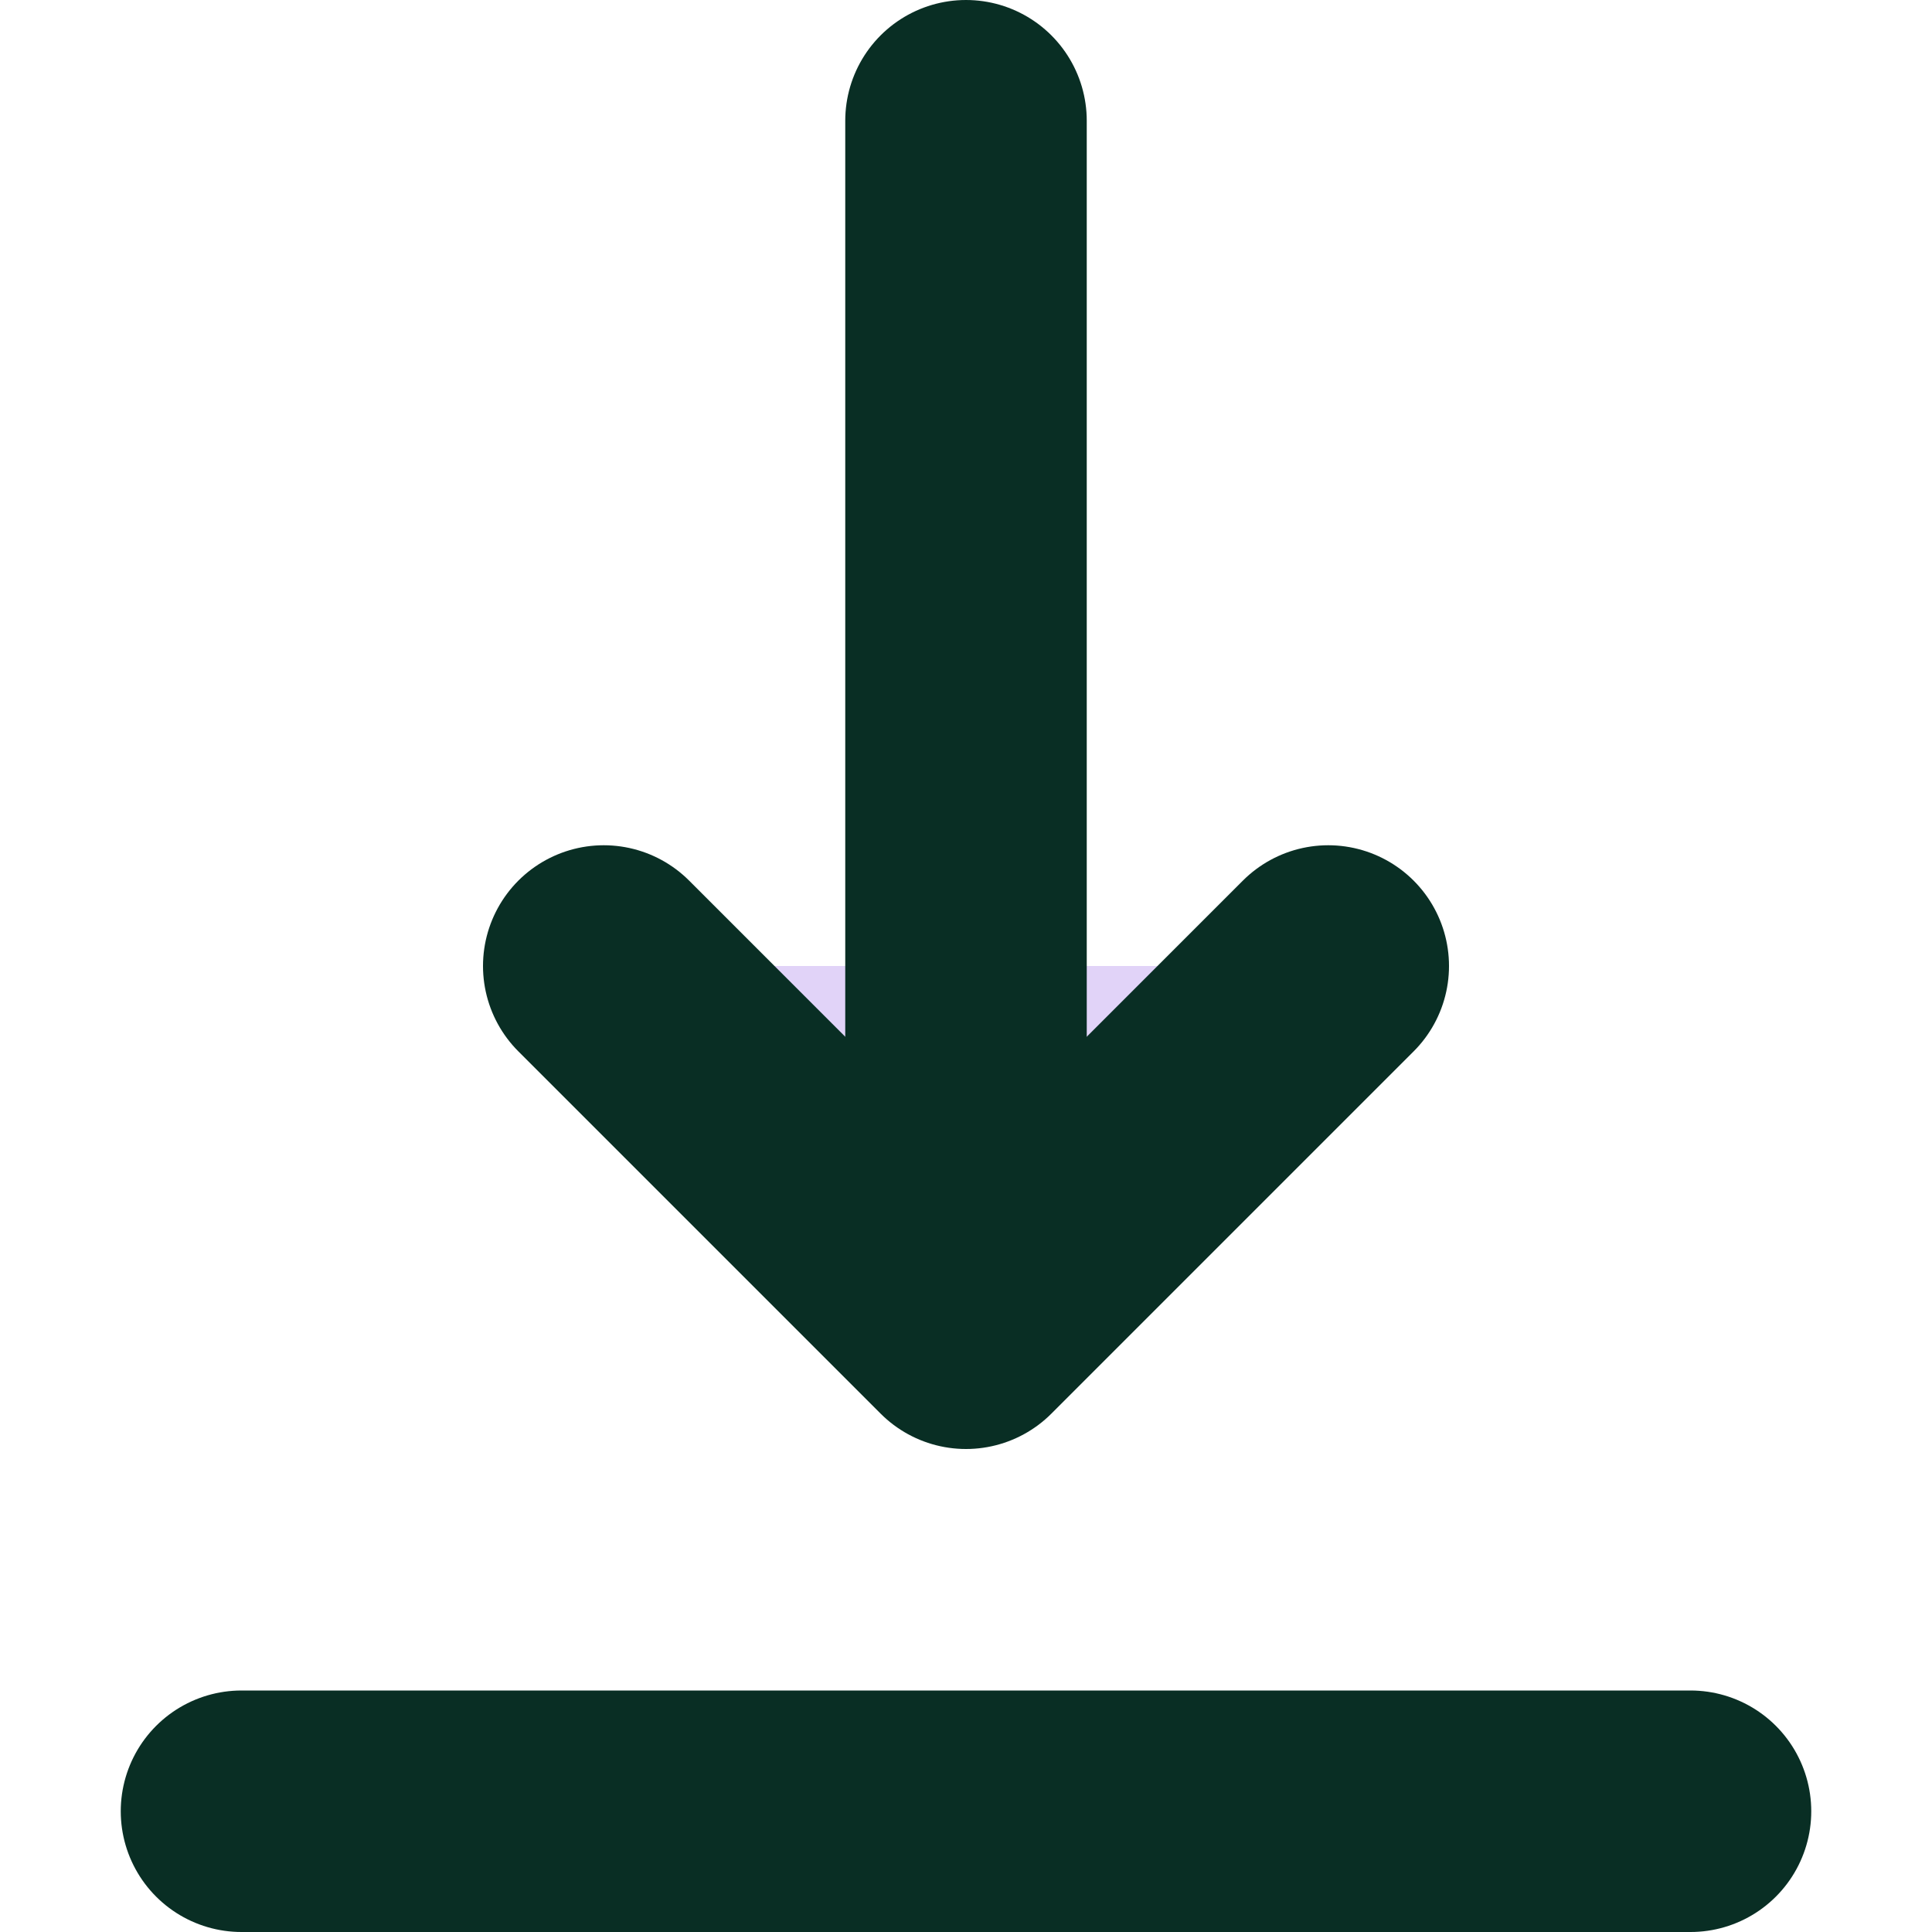
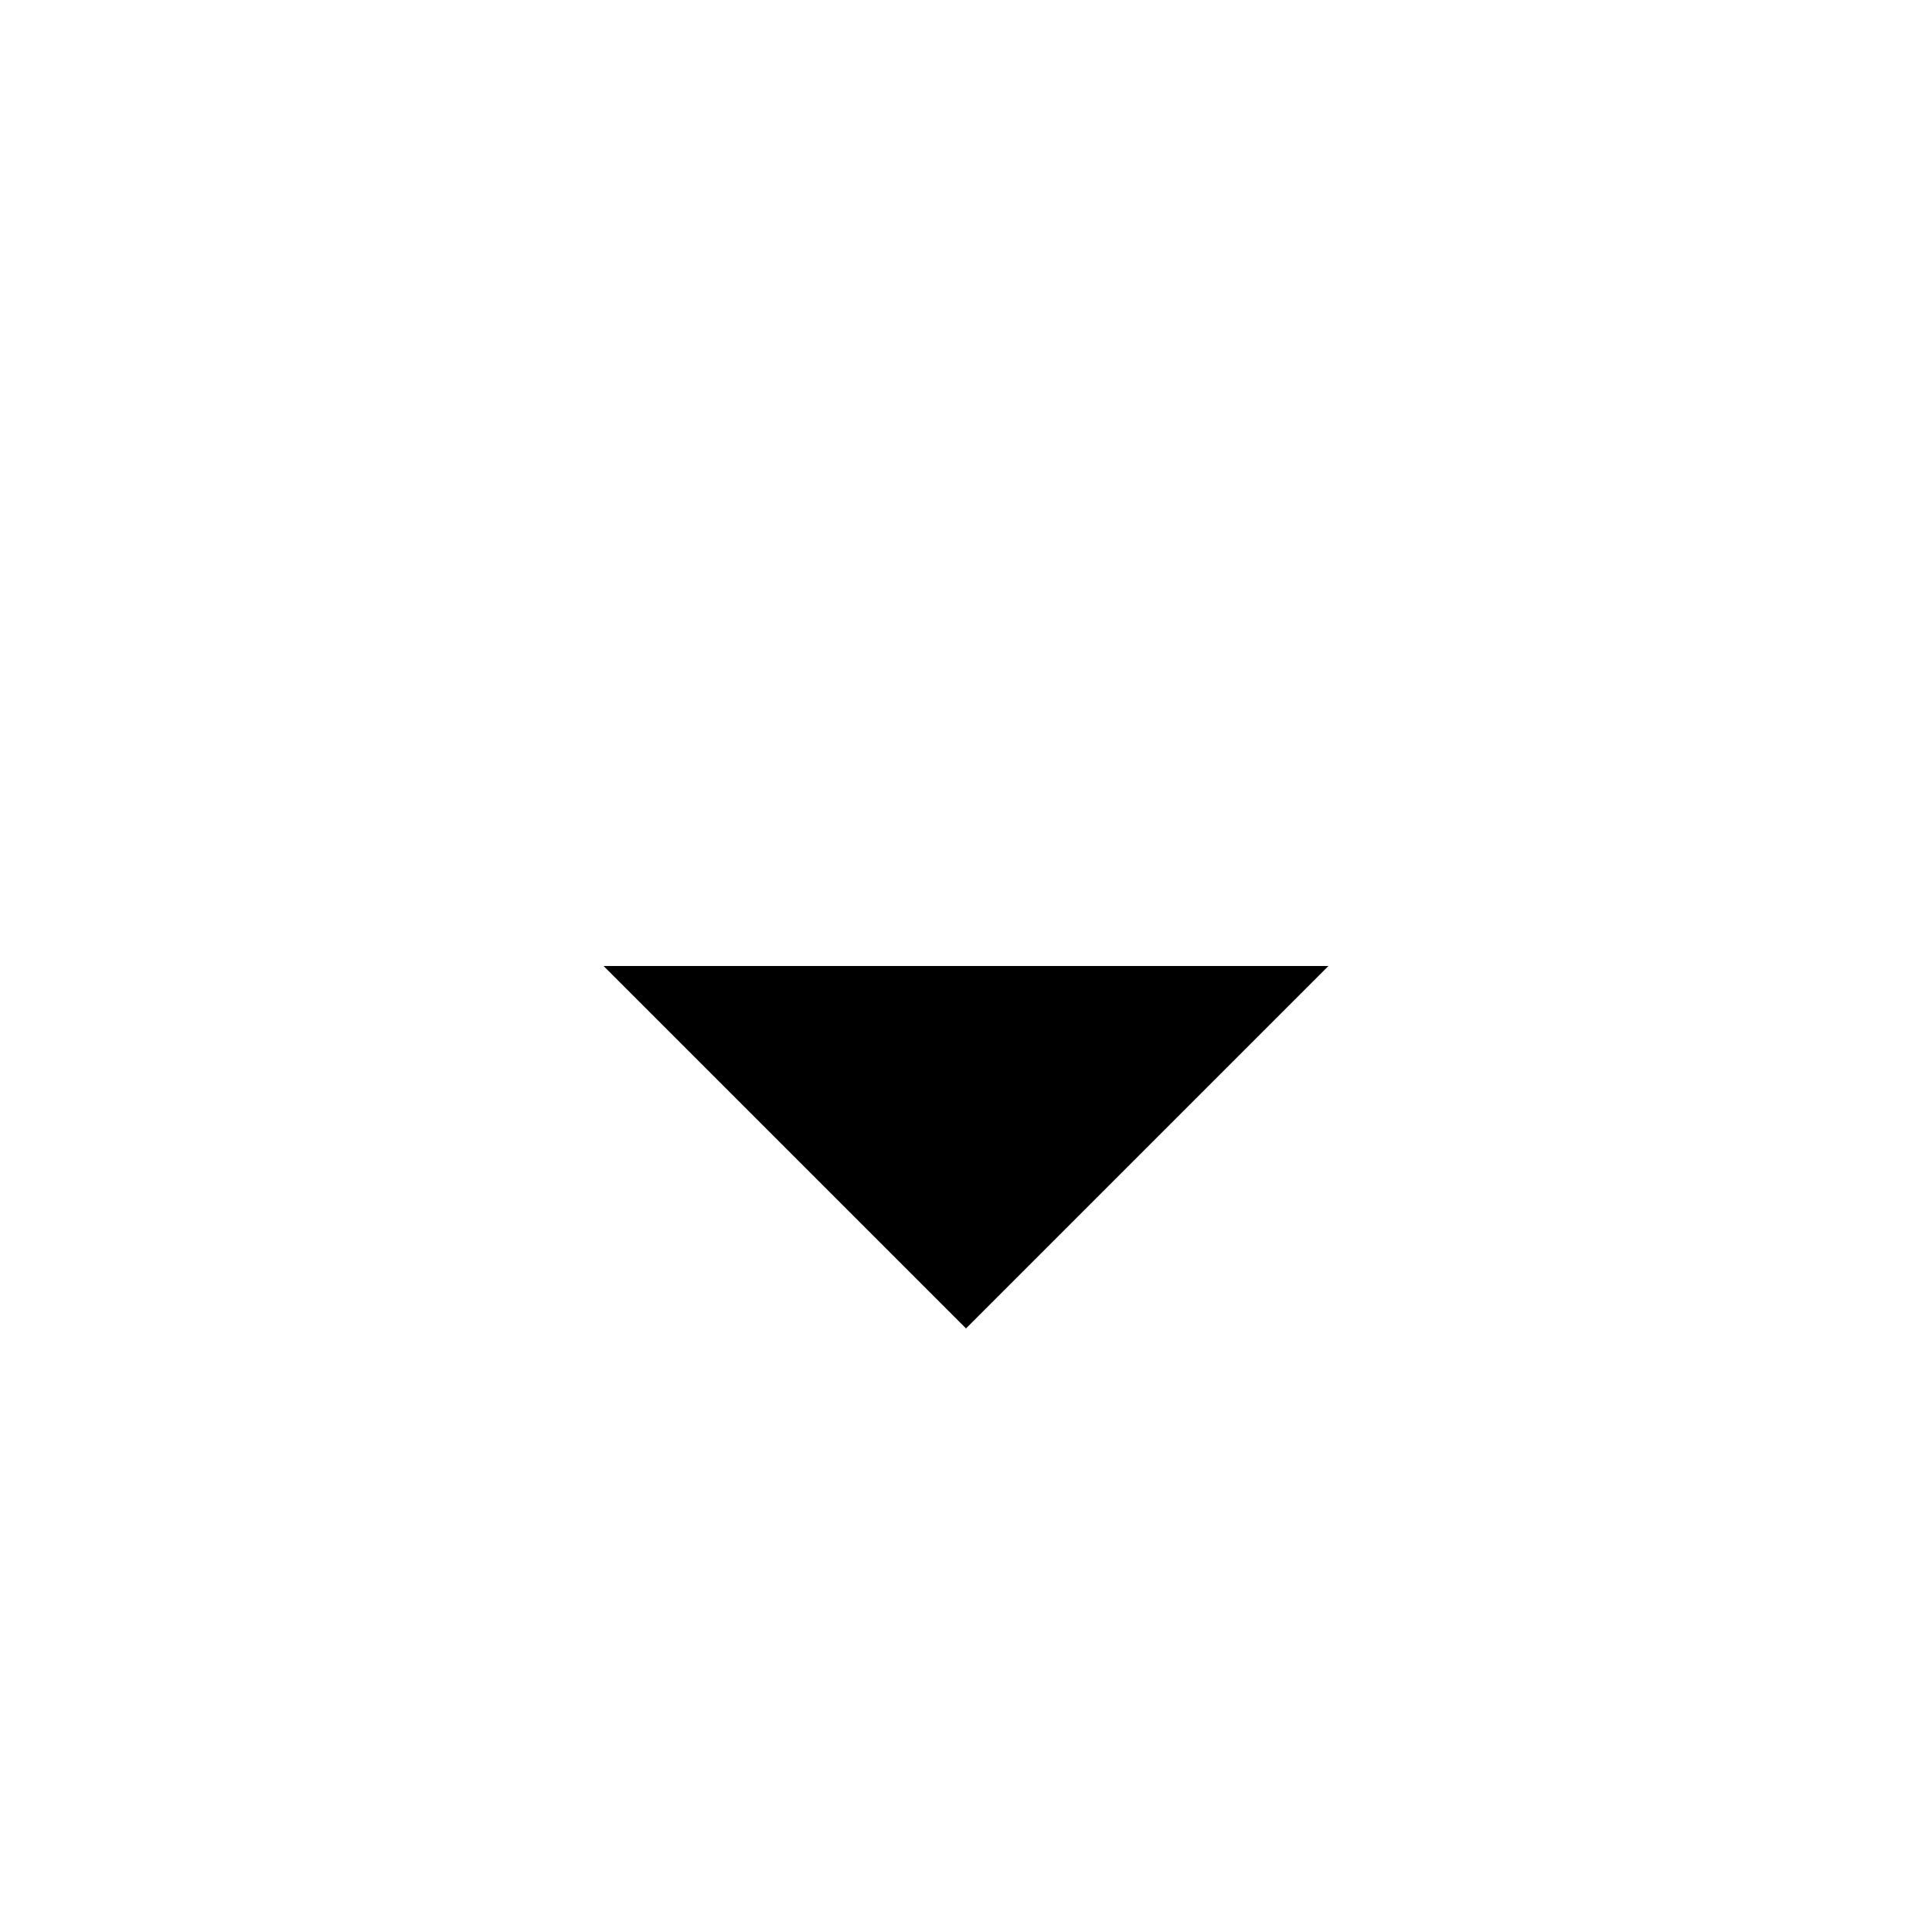
- <svg xmlns="http://www.w3.org/2000/svg" width="16" height="16" viewBox="0 0 16 16" fill="none">
-   <path d="M2 15H14" stroke="#092E24" stroke-width="2" stroke-miterlimit="10" stroke-linecap="round" stroke-linejoin="round" />
-   <path d="M5 8L8 11L11 8" fill="#E1D3F8" />
-   <path d="M5 8L8 11L11 8" stroke="#092E24" stroke-width="2" stroke-miterlimit="10" stroke-linecap="round" stroke-linejoin="round" />
-   <path d="M8 1V10" stroke="#092E24" stroke-width="2" stroke-miterlimit="10" stroke-linecap="round" stroke-linejoin="round" />
+ <svg viewBox="0 0 16 16">
+   <g class="download">
+     <path d="M2 15h12" class="fill-none stroke-current stroke-2 sl-r" />
+     <g class="fill-none stroke-current stroke-2 sl-r">
+       <path d="m5 8 3 3 3-3" />
+       <path d="m5 8 3 3 3-3" />
+     </g>
+     <path d="M8 1v9" class="fill-none stroke-current stroke-2 sl-r" />
+   </g>
</svg>
